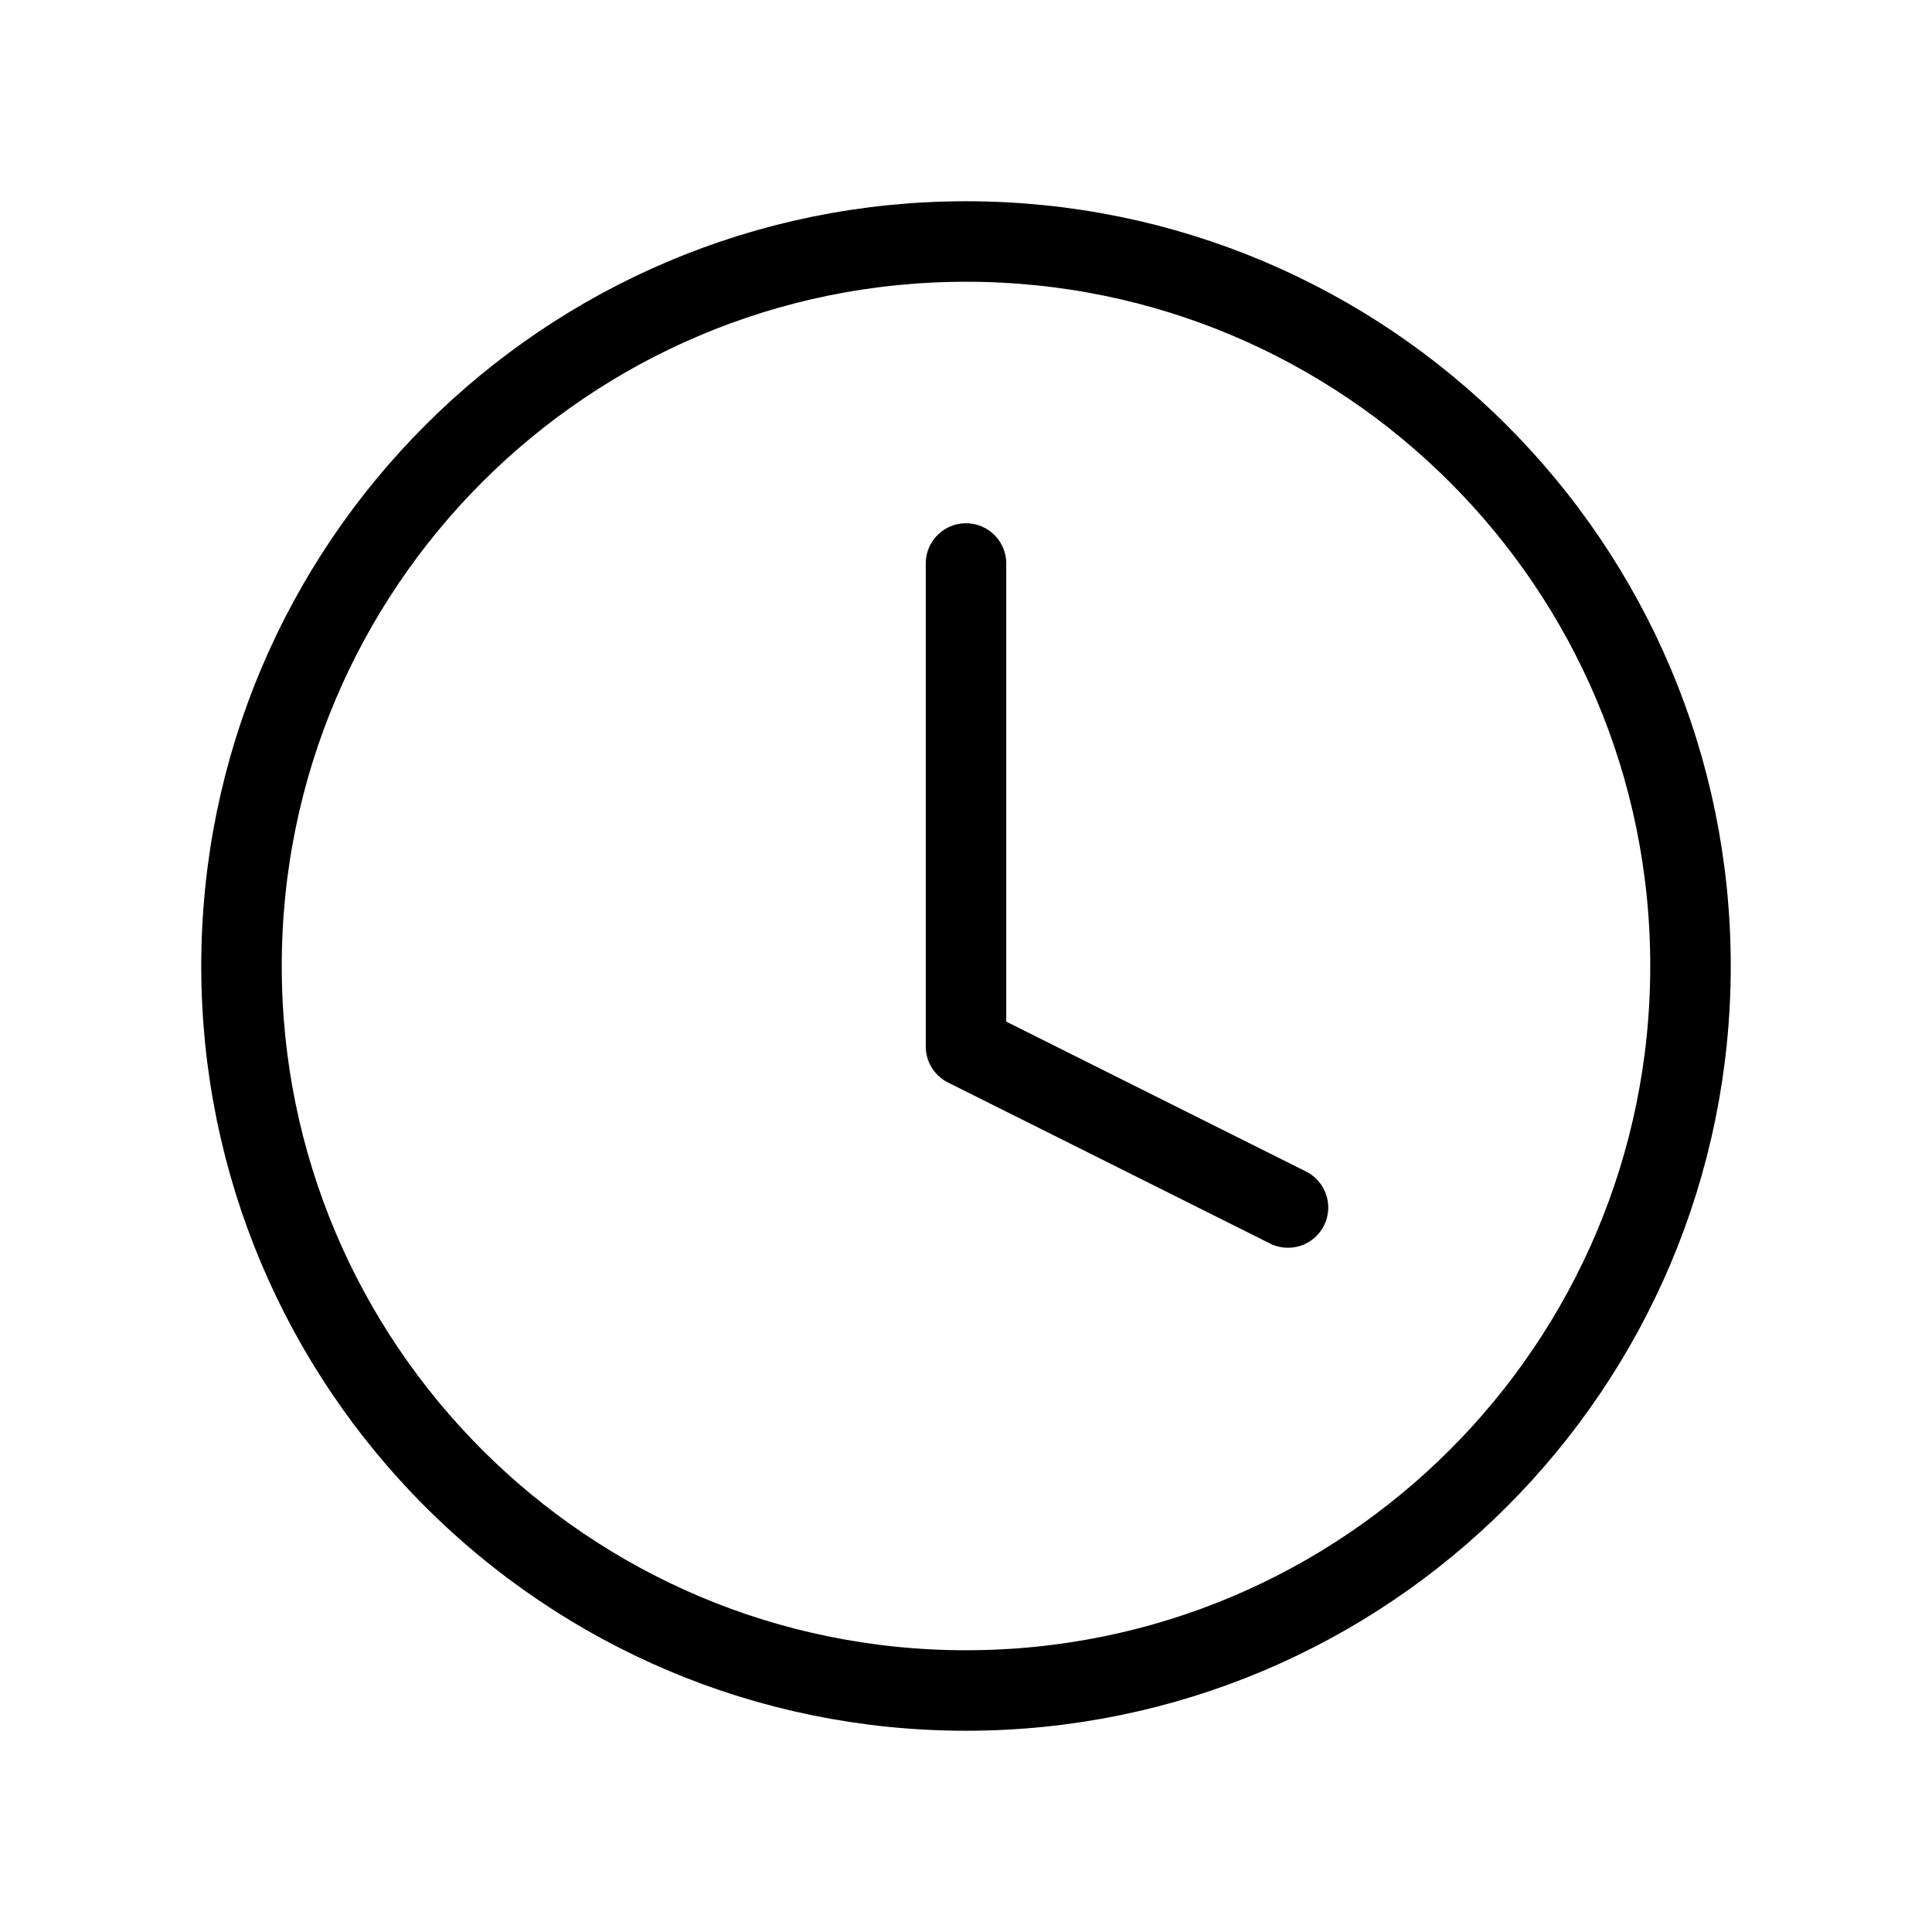
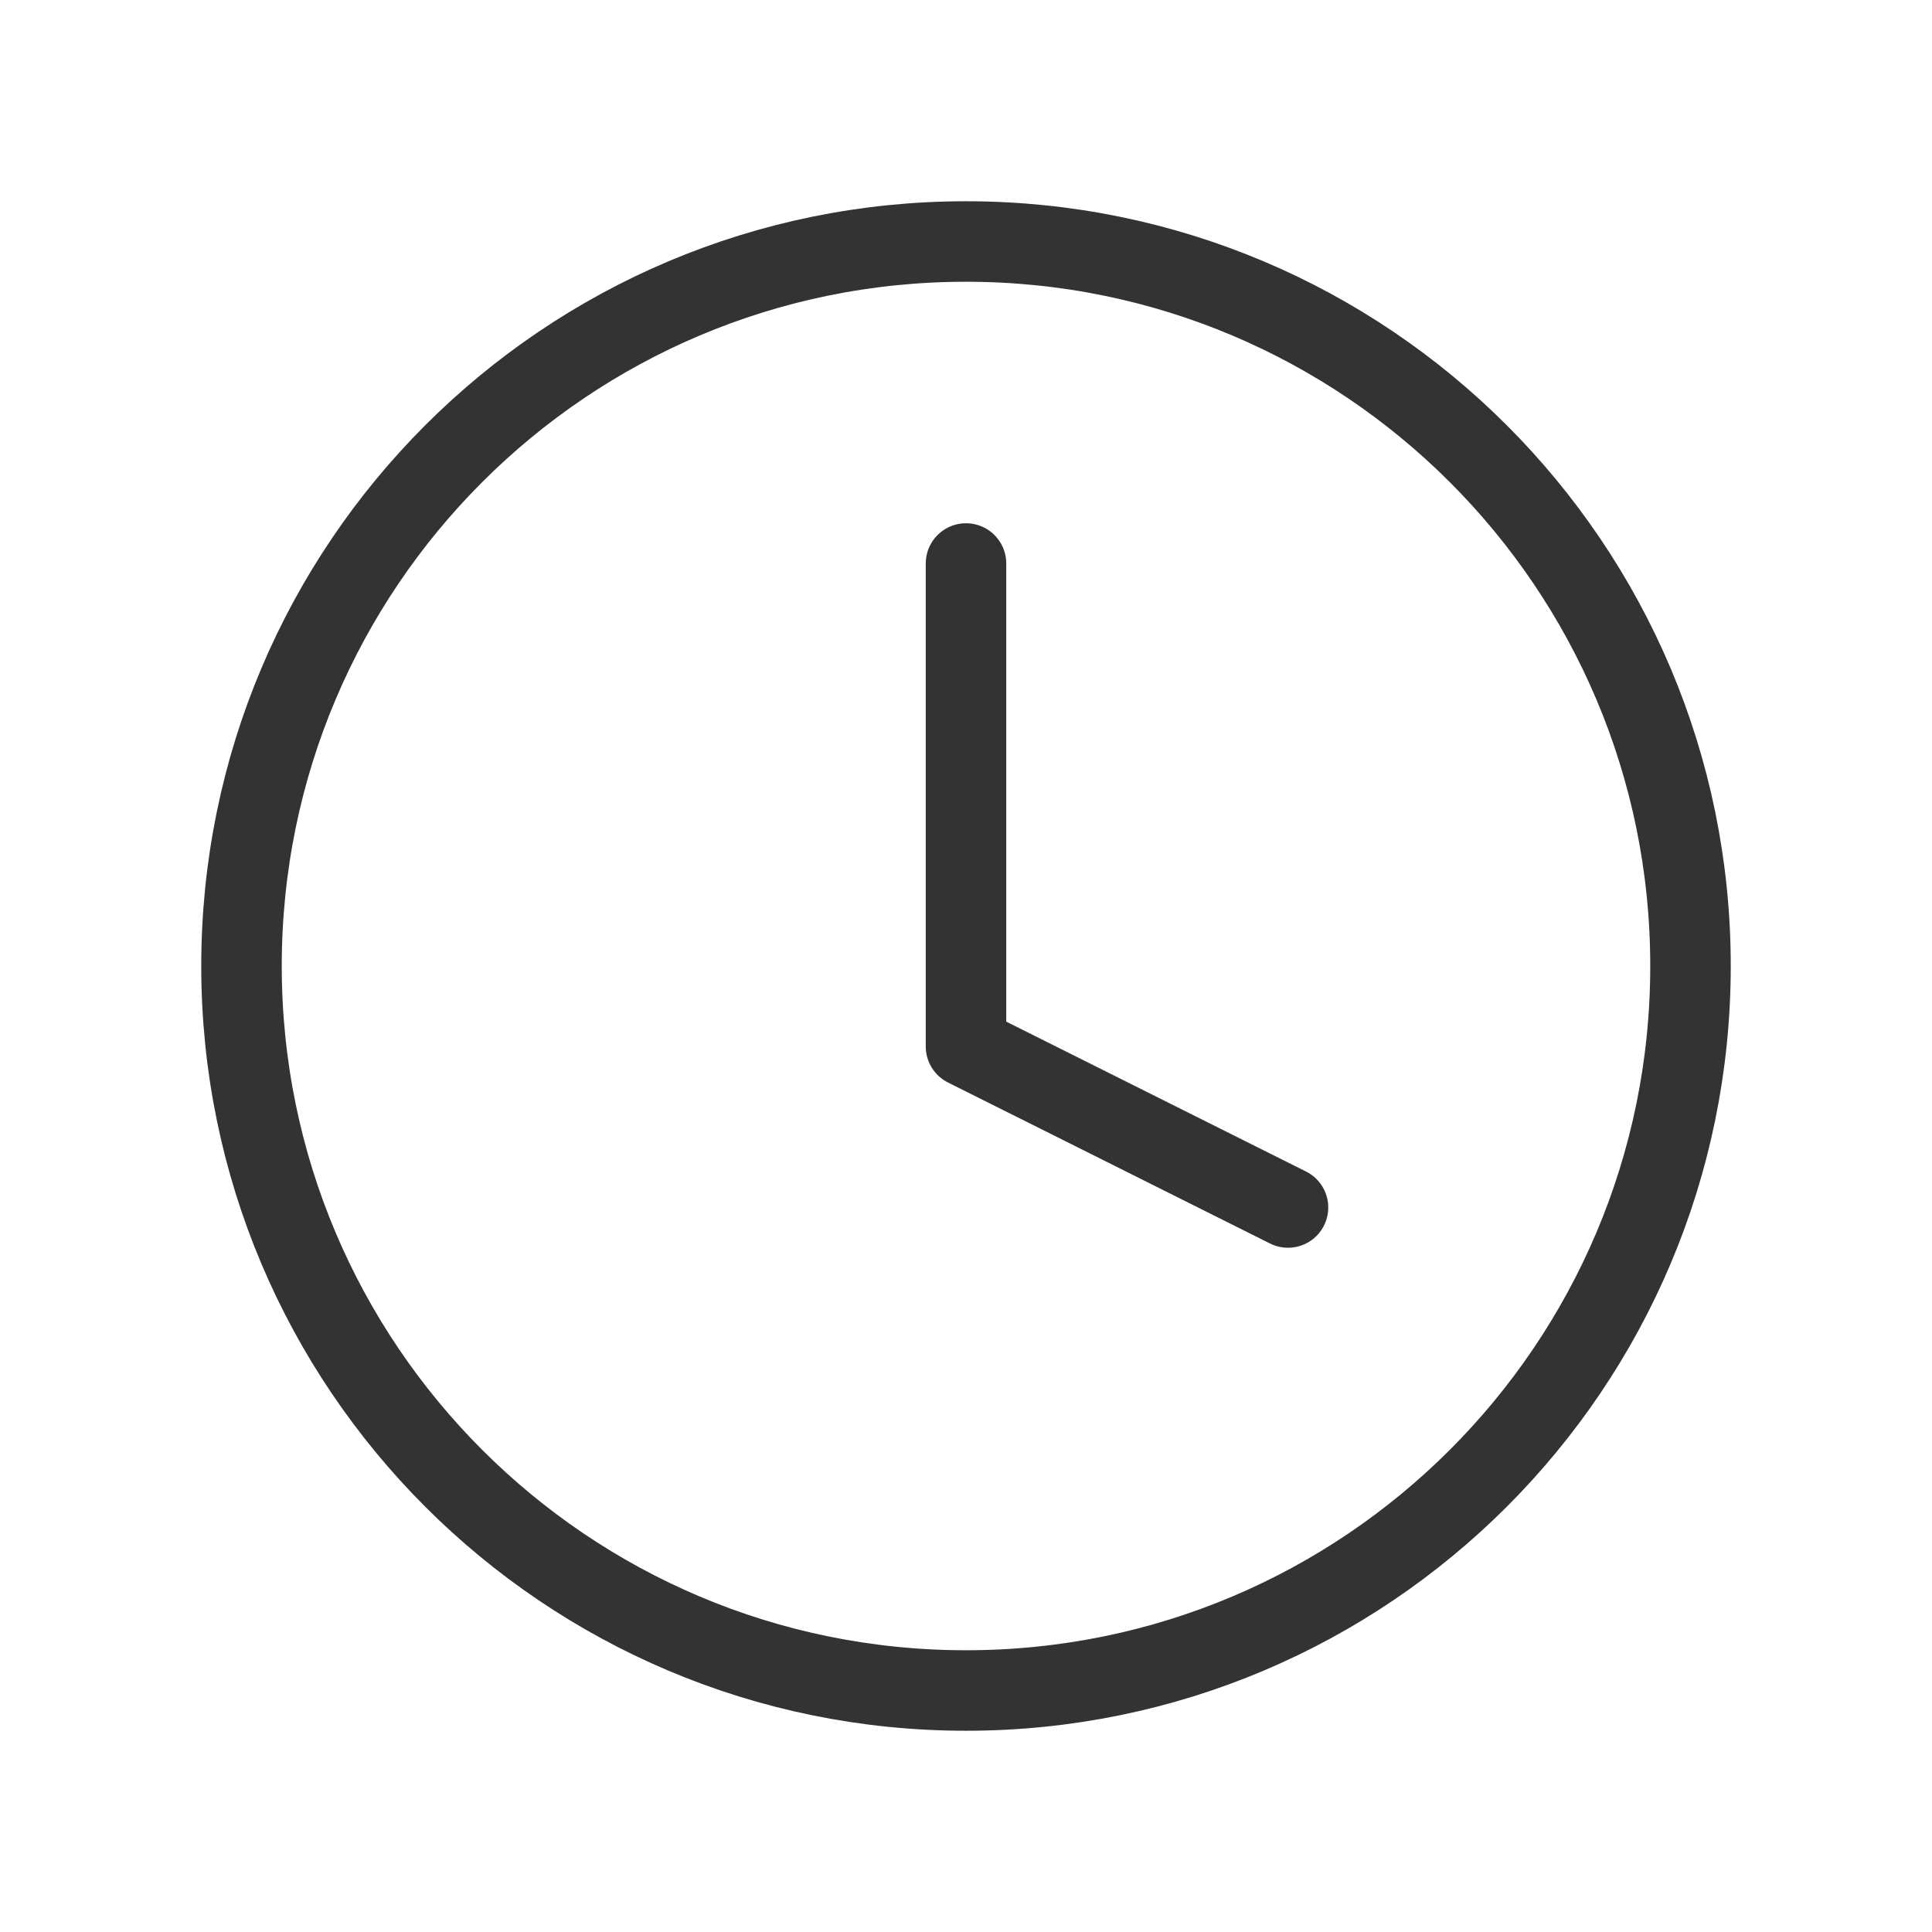
<svg xmlns="http://www.w3.org/2000/svg" viewBox="0 0 48 48" fill="none">
-   <circle cx="24" cy="24" r="18" stroke="currentColor" stroke-width="2" fill="none" />
-   <path d="M24 14v12l8 4" stroke="currentColor" stroke-width="2" stroke-linecap="round" stroke-linejoin="round" />
+   <circle cx="24" cy="24" r="18" stroke="#333333" stroke-width="2" fill="none" />
+   <path d="M24 14v12l8 4" stroke="#333333" stroke-width="2" stroke-linecap="round" stroke-linejoin="round" />
</svg>
